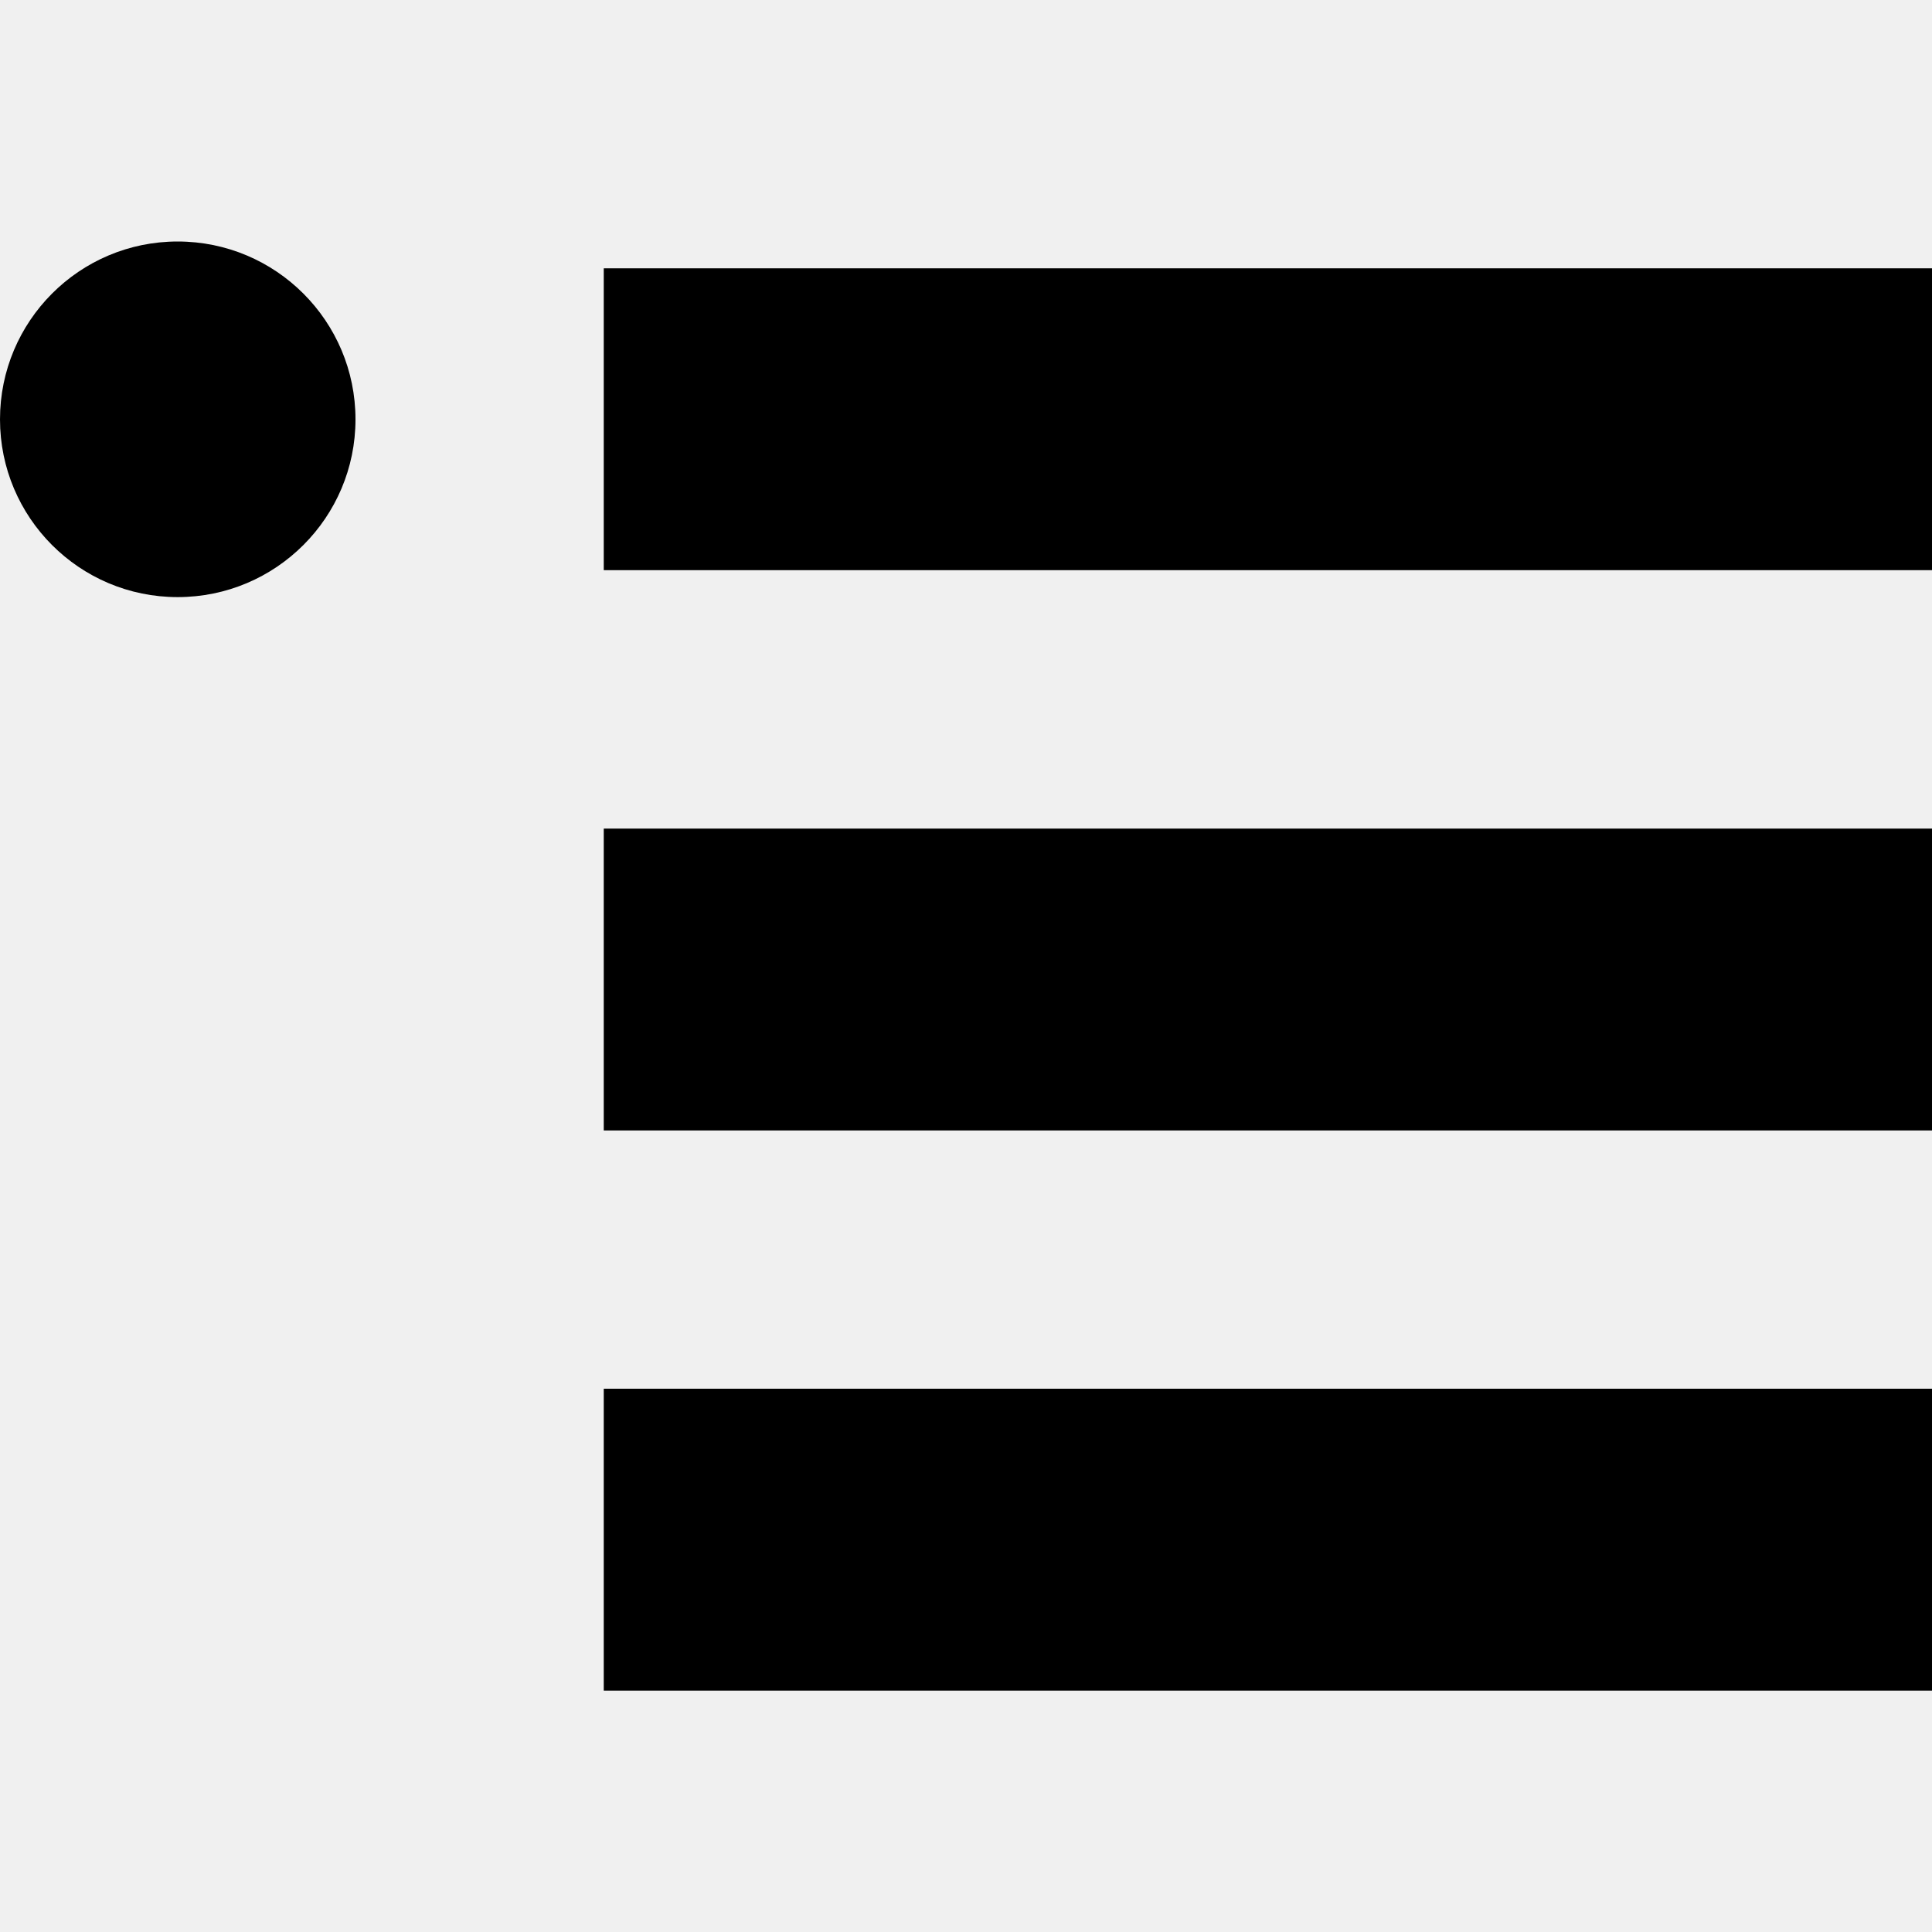
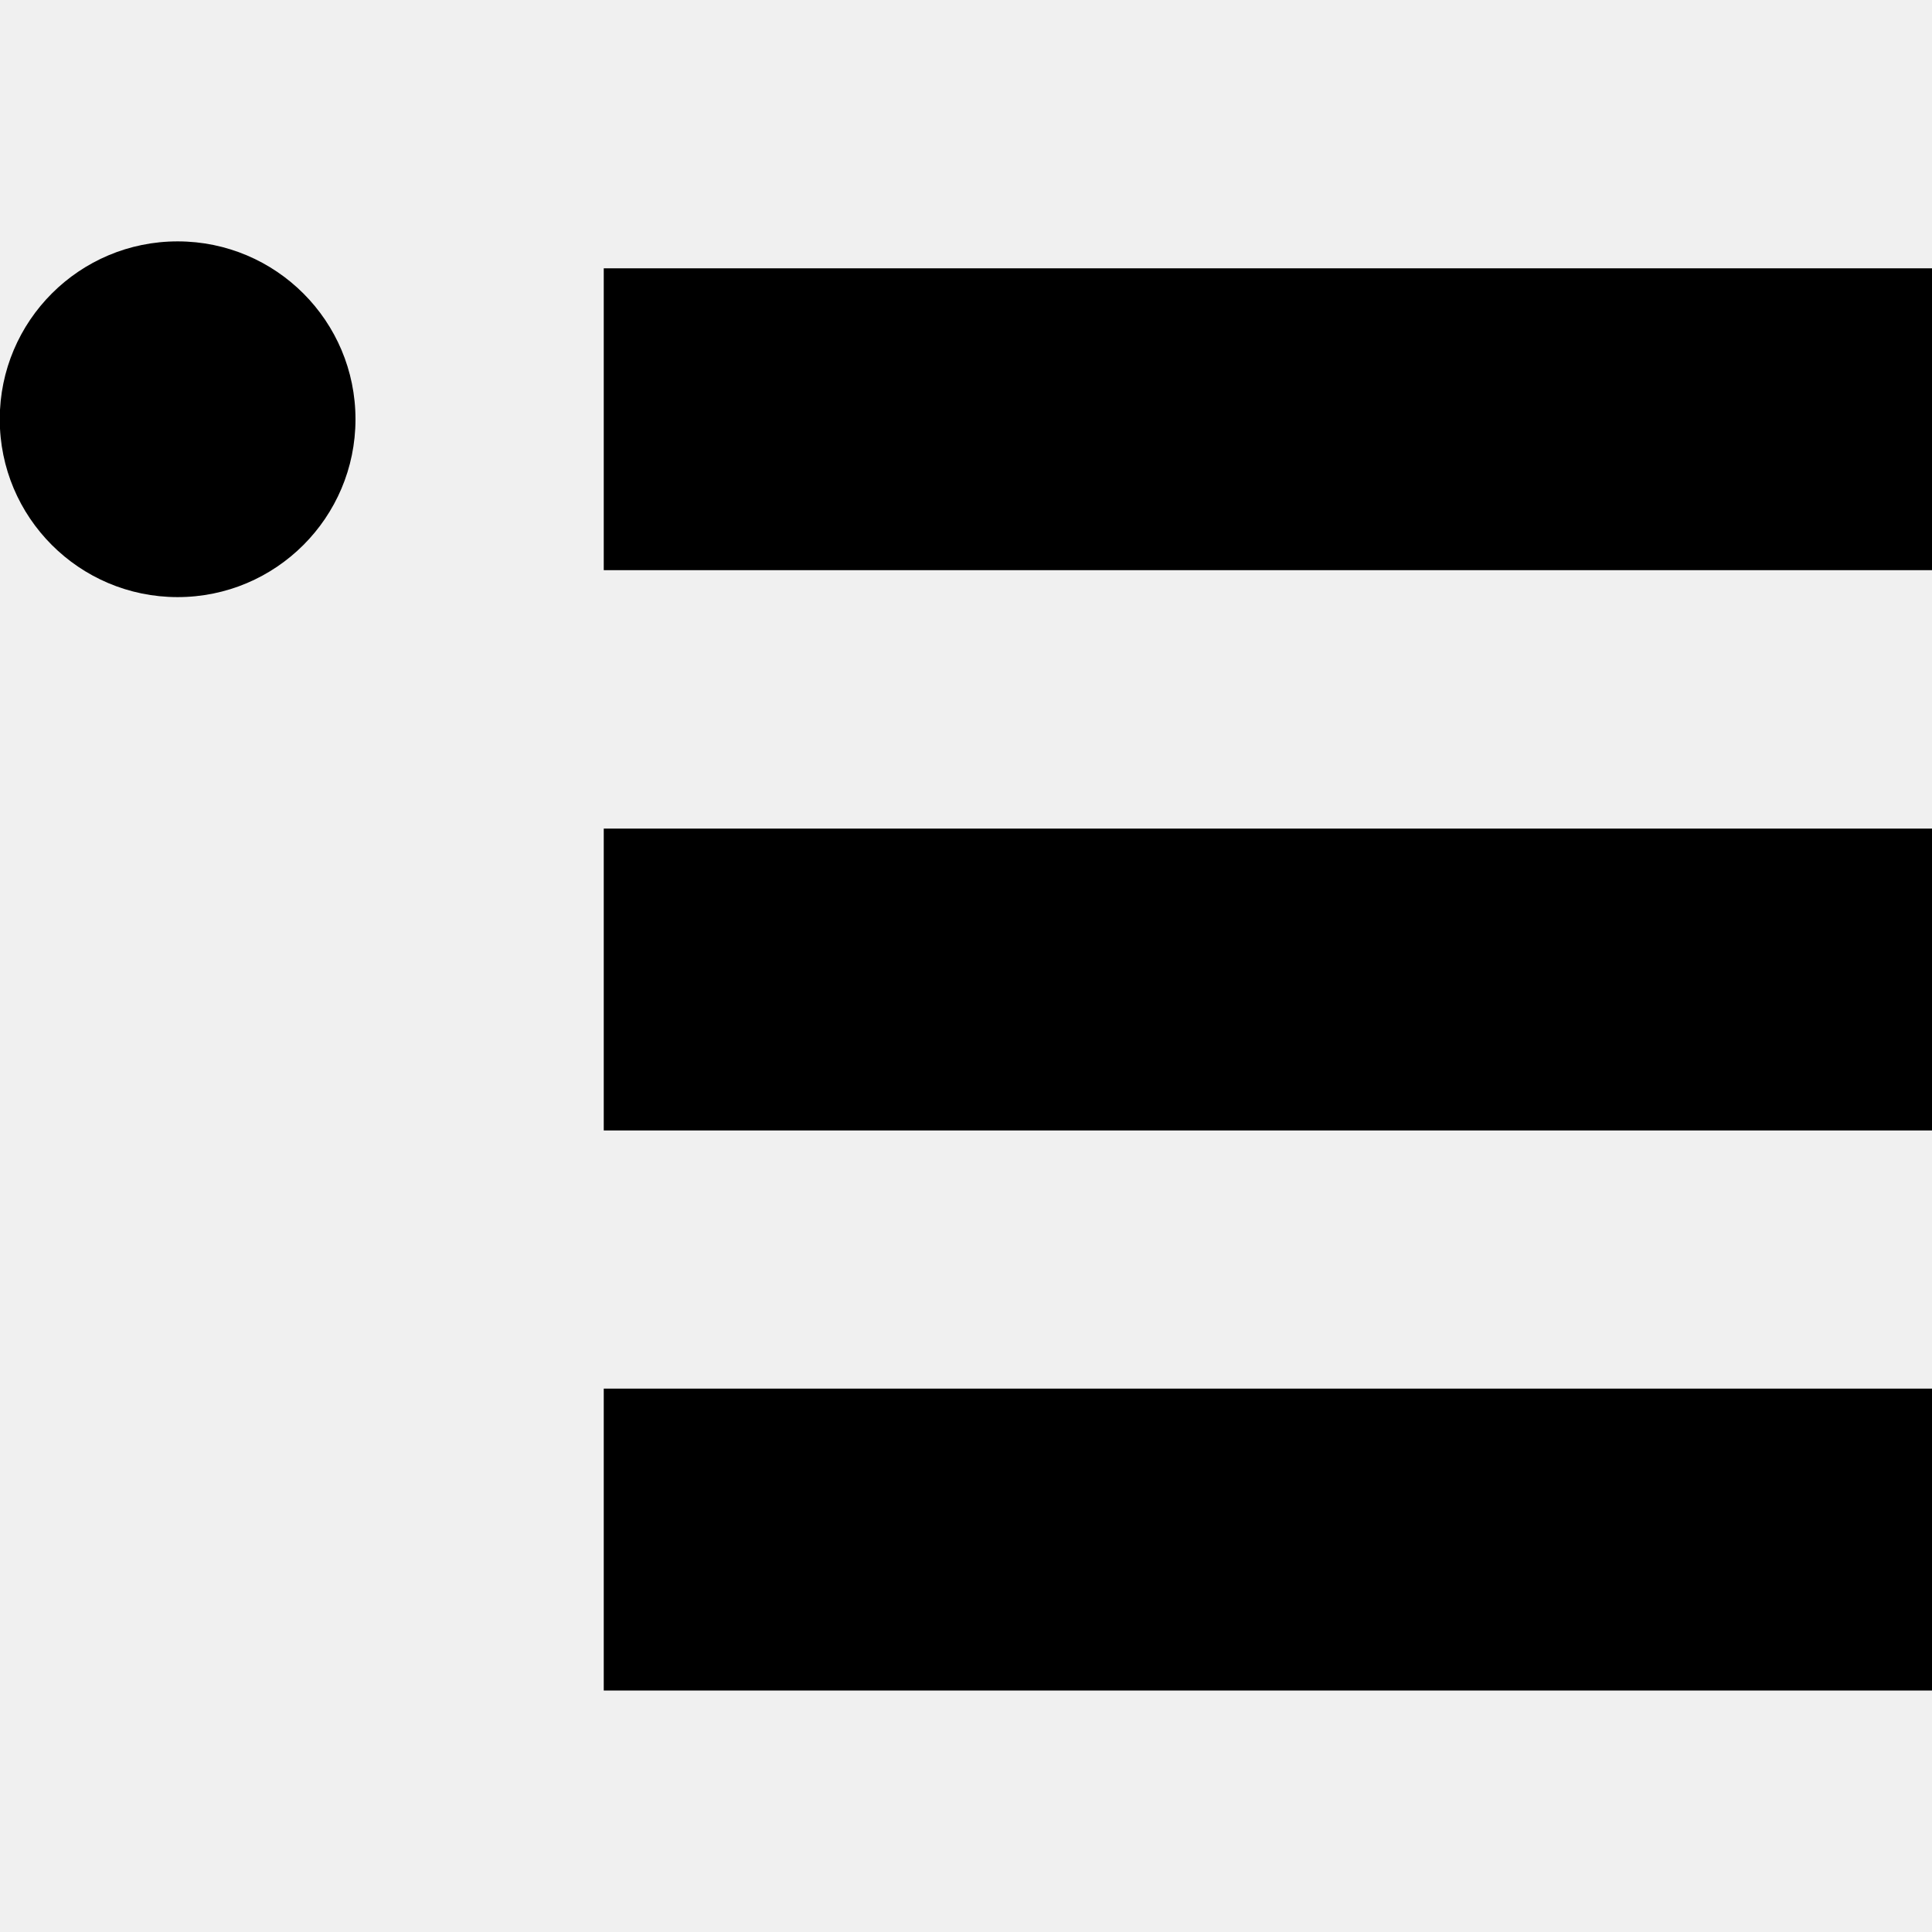
- <svg xmlns="http://www.w3.org/2000/svg" xmlns:xlink="http://www.w3.org/1999/xlink" width="16px" height="16px" viewBox="0 0 16 16" version="1.1">
+ <svg xmlns="http://www.w3.org/2000/svg" xmlns:xlink="http://www.w3.org/1999/xlink" width="16" height="16">
  <defs>
-     <path d="M66.944,258.473 C66.944,259.285 66.285,259.945 65.471,259.945 C64.658,259.945 64,259.285 64,258.473 C64,257.66 64.658,257 65.471,257 C66.285,257 66.944,257.66 66.944,258.473 Z M69,259.722 L69,257.222 L80,257.222 L80,259.722 L69,259.722 Z M69,264.362 L69,261.862 L80,261.862 L80,264.362 L69,264.362 Z M69,269.001 L69,266.501 L80,266.501 L80,269.001 L69,269.001 Z" id="path-1" />
+     <path d="M66.944 258.473a1.473 1.473 0 1 1-2.946-.002 1.473 1.473 0 0 1 2.946.002zM69 259.722v-2.5h11v2.5H69zm0 4.64v-2.5h11v2.5H69zM69 269v-2.5h11v2.5H69z" id="a" />
  </defs>
-   <g id="16px" stroke="none" stroke-width="1" transform="translate(-64, -255)">
-     <g id="slices" transform="translate(32, 32)" />
-     <mask id="mask-2" fill="white">
-       <use xlink:href="#path-1" />
-     </mask>
-     <use id="Mask" fill="#000000" xlink:href="#path-1" />
+   <g transform="translate(-64 -255)">
+     <use xlink:href="#a" />
  </g>
</svg>
